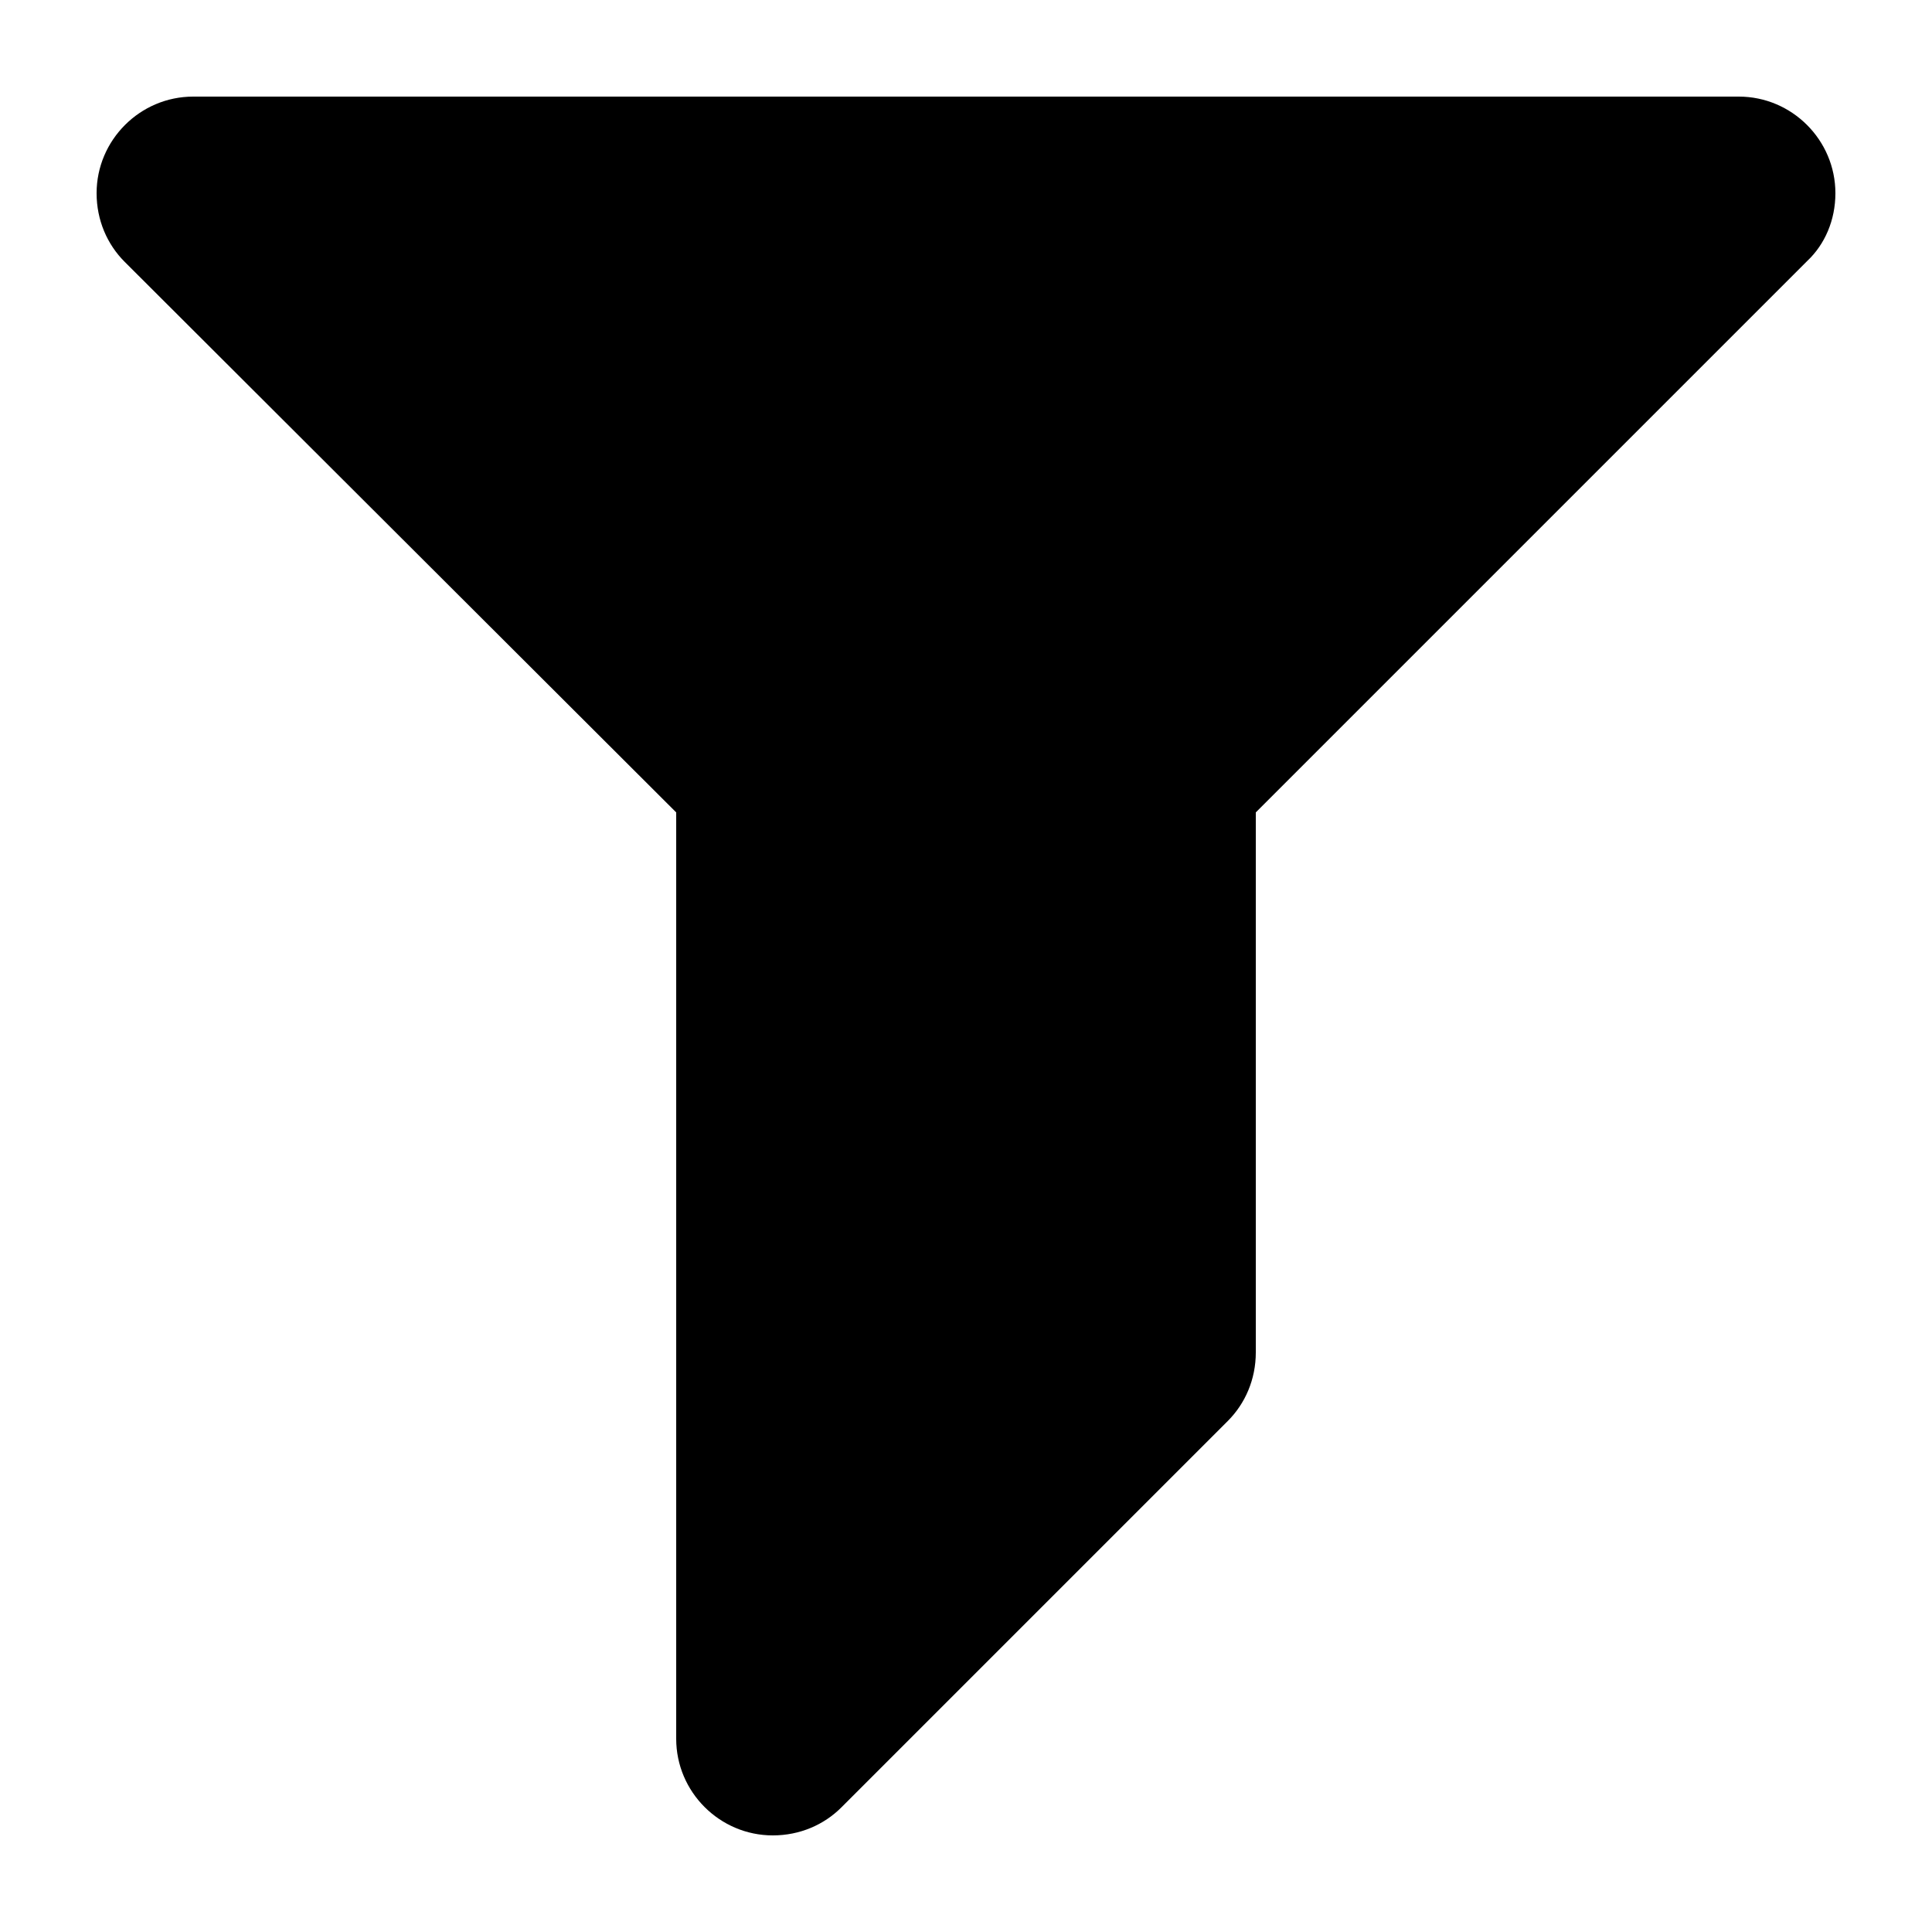
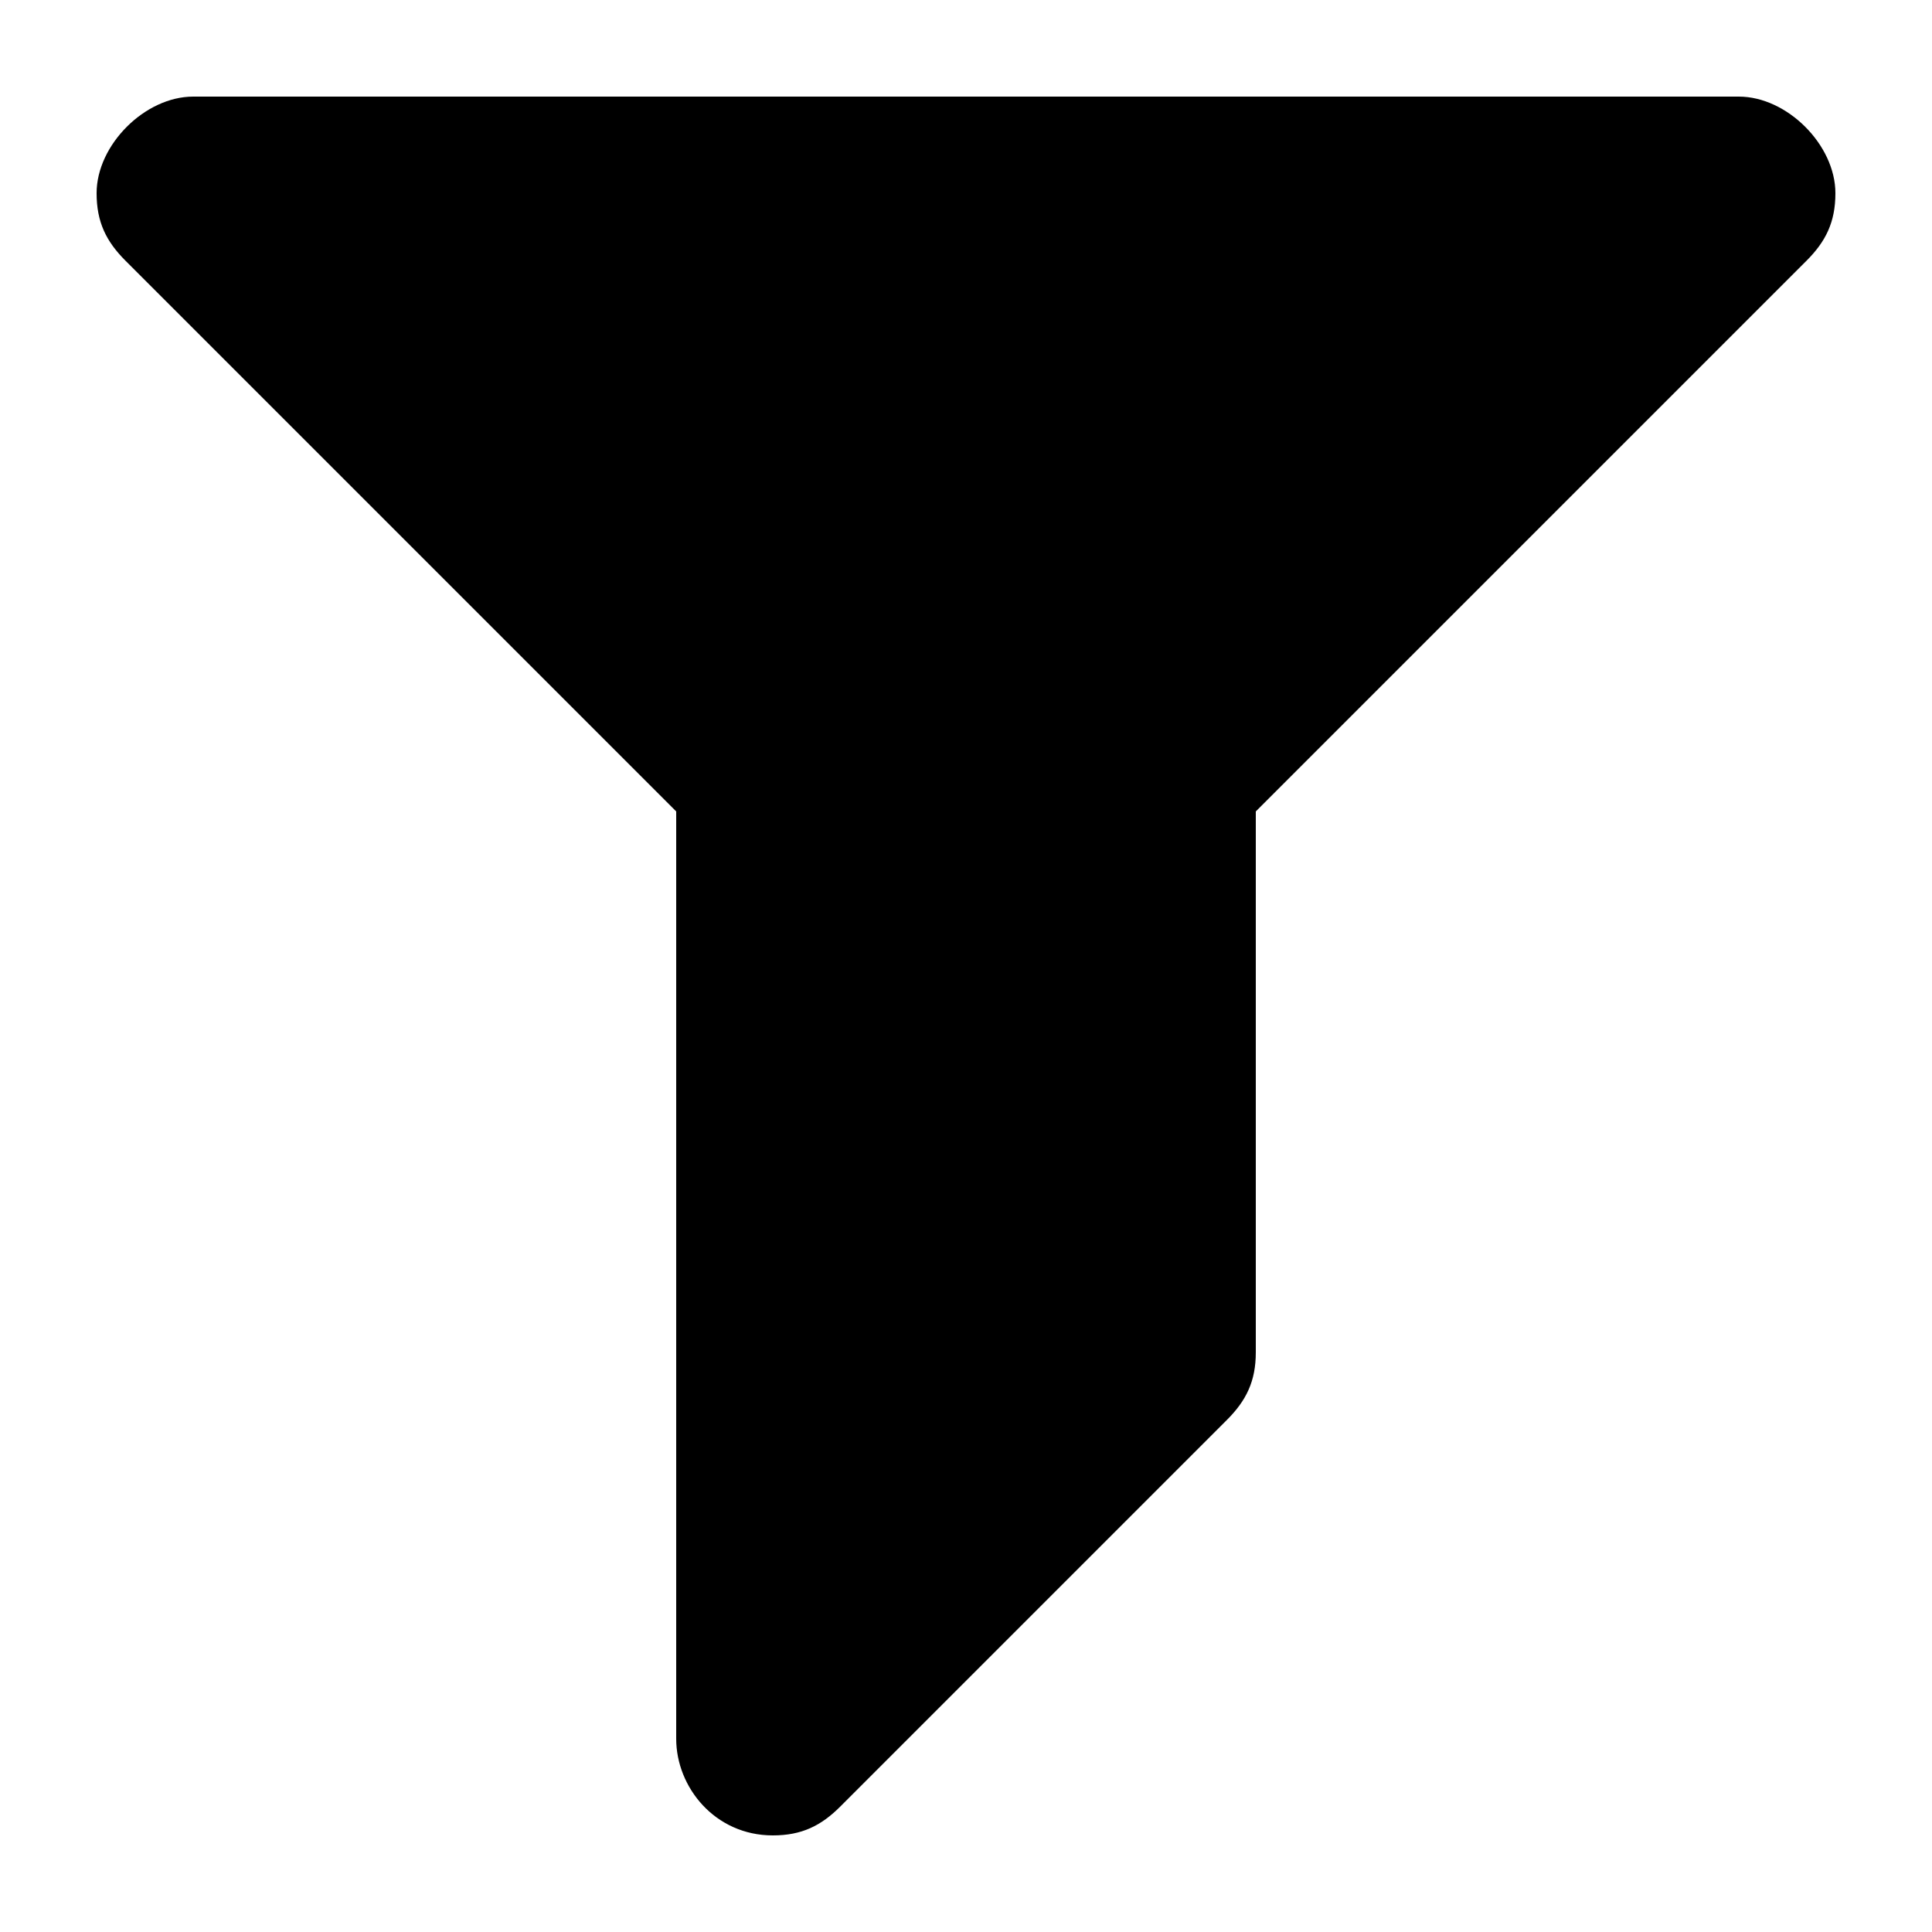
- <svg xmlns="http://www.w3.org/2000/svg" version="1.1" id="Layer_1" x="0px" y="0px" viewBox="0 0 20 20" enable-background="new 0 0 20 20" xml:space="preserve">
+ <svg xmlns="http://www.w3.org/2000/svg" version="1.1" id="Layer_1" x="0px" y="0px" viewBox="0 0 20 20" style="enable-background:new 0 0 20 20;" xml:space="preserve">
+   <style type="text/css">
+ 	.st0{fill-rule:evenodd;clip-rule:evenodd;}
+ </style>
  <g id="filter_2_">
    <g>
-       <path fill-rule="evenodd" clip-rule="evenodd" d="M18,1H2C1.45,1,1,1.45,1,2c0,0.28,0.11,0.53,0.29,0.71L7,8.41V18    c0,0.55,0.45,1,1,1c0.28,0,0.53-0.11,0.71-0.29l4-4C12.89,14.53,13,14.28,13,14V8.41l5.71-5.71C18.89,2.53,19,2.28,19,2    C19,1.45,18.55,1,18,1z" />
+       <path class="st0" d="M18,1H2C1.5,1,1,1.5,1,2c0,0.3,0.1,0.5,0.3,0.7L7,8.4V18c0,0.5,0.4,1,1,1c0.3,0,0.5-0.1,0.7-0.3l4-4    c0.2-0.2,0.3-0.4,0.3-0.7V8.4l5.7-5.7C18.9,2.5,19,2.3,19,2C19,1.5,18.5,1,18,1z" />
    </g>
  </g>
</svg>
